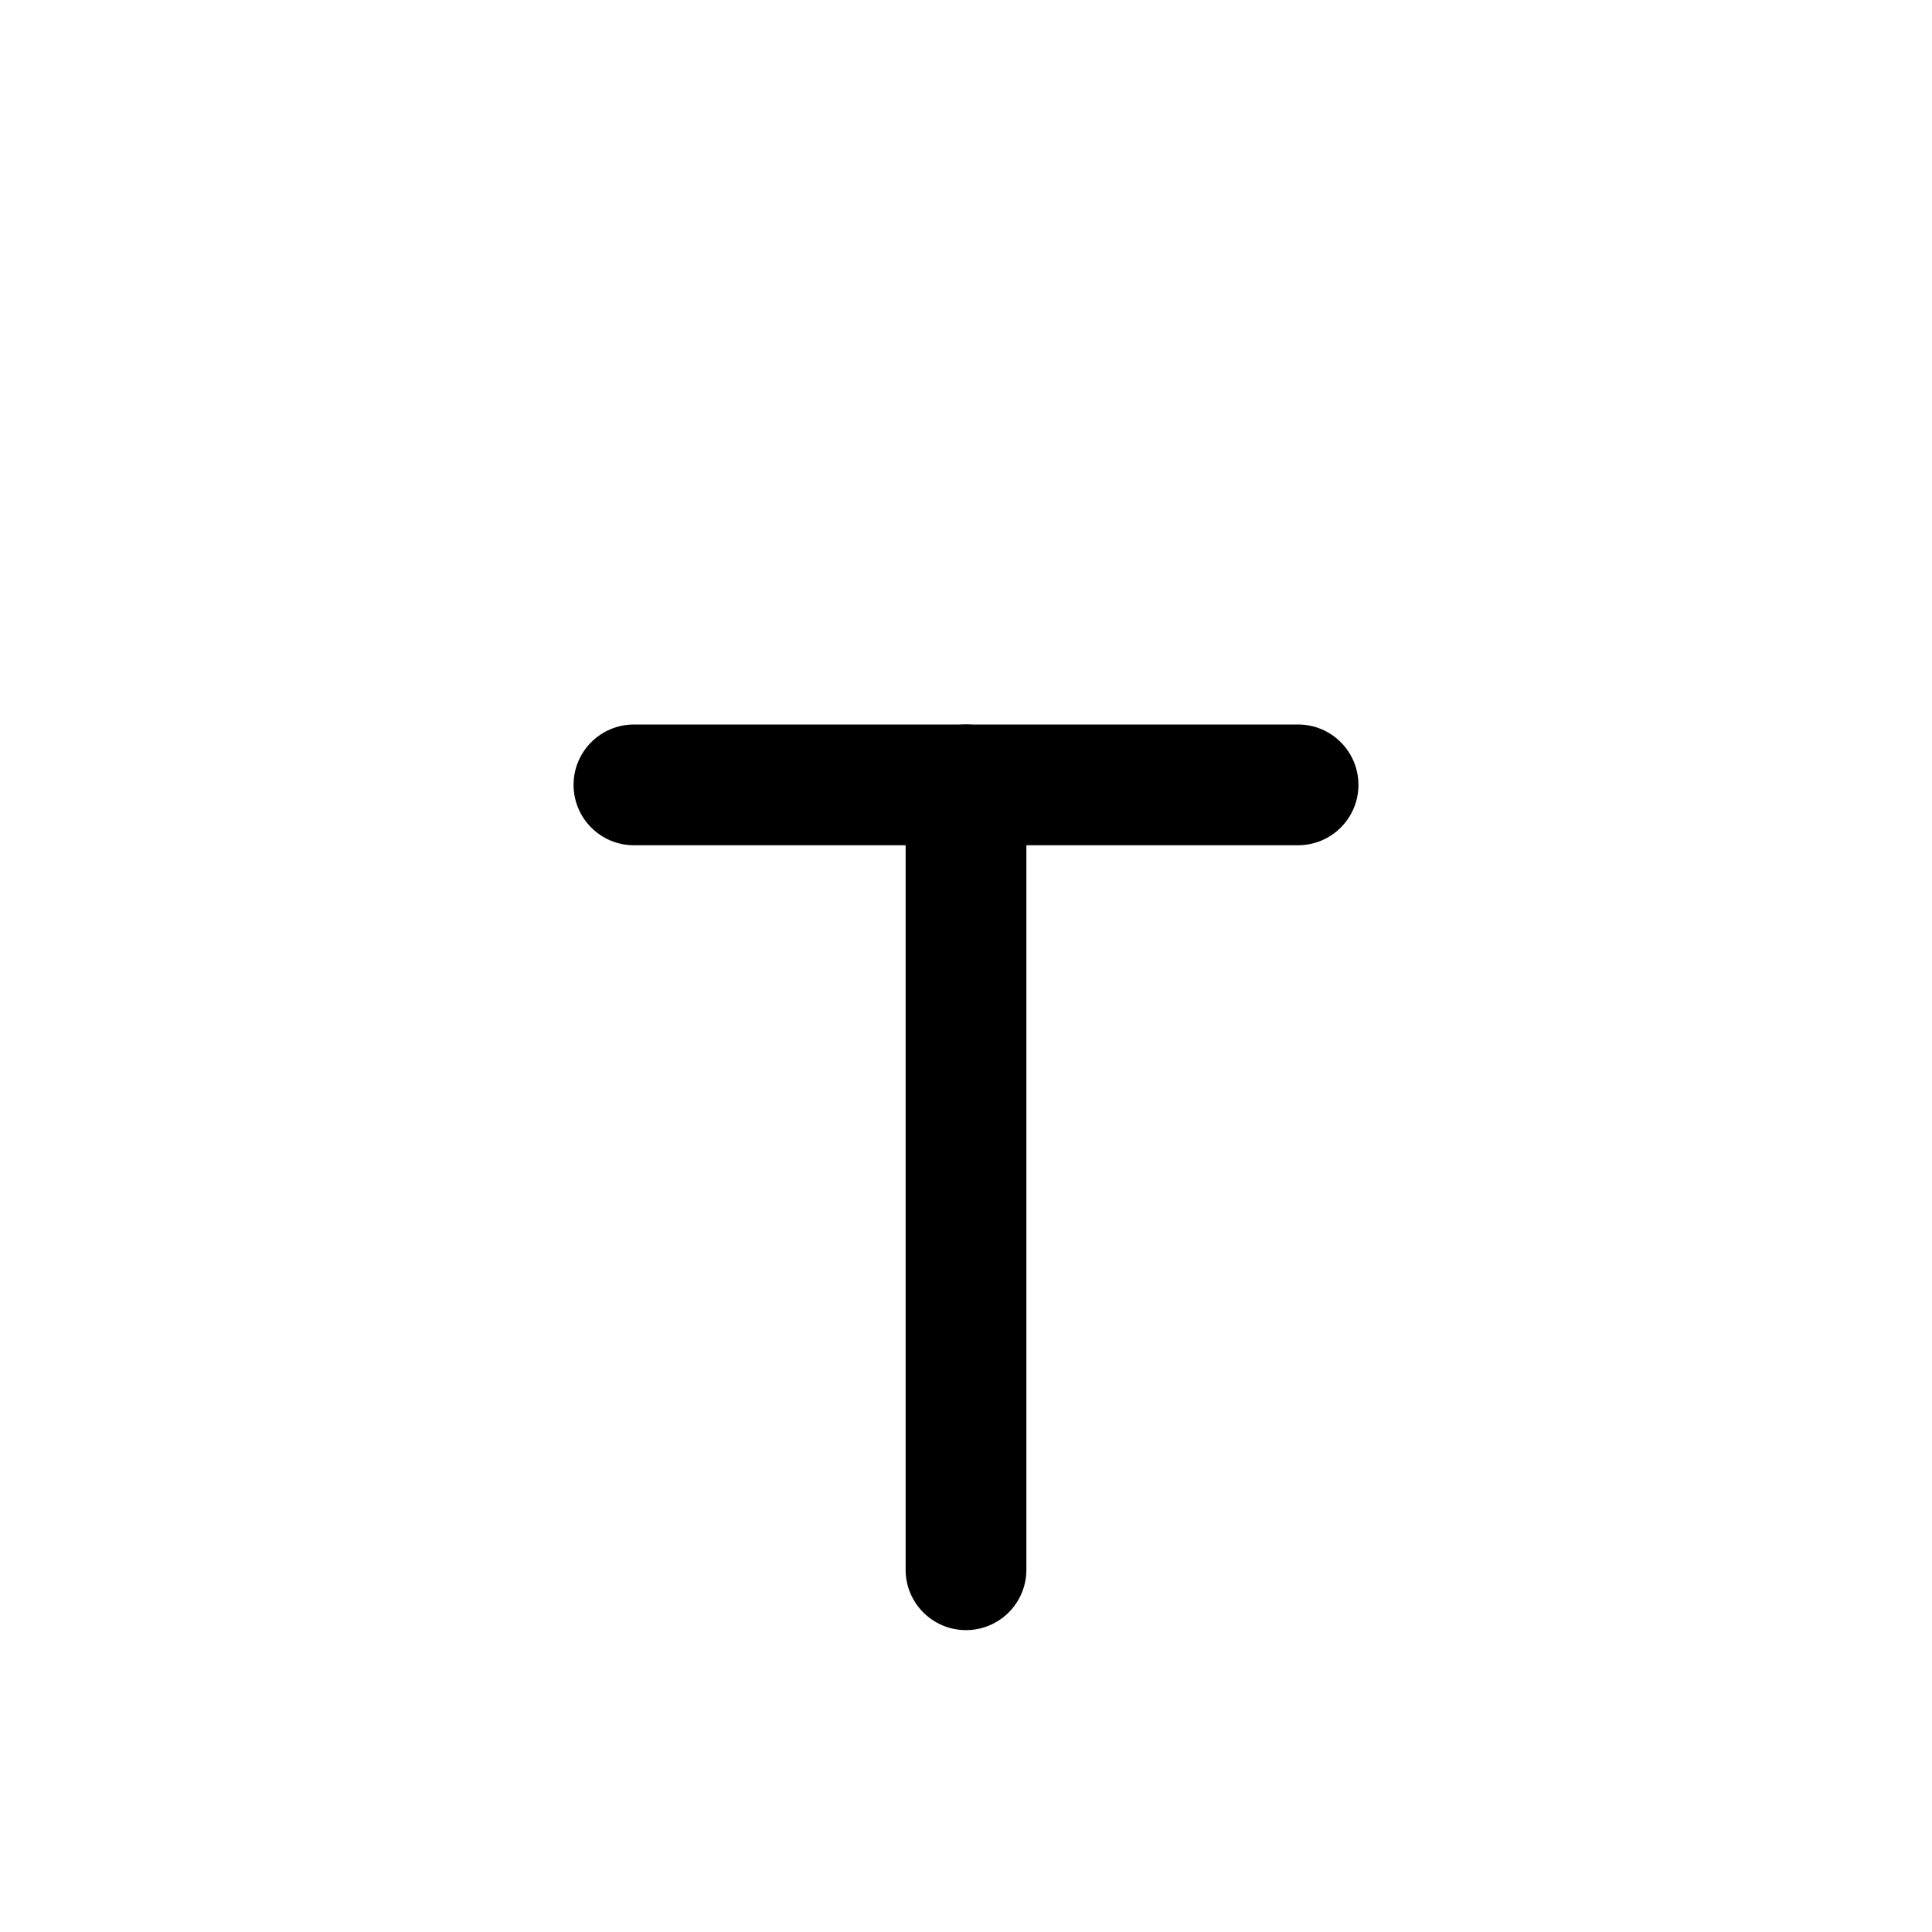
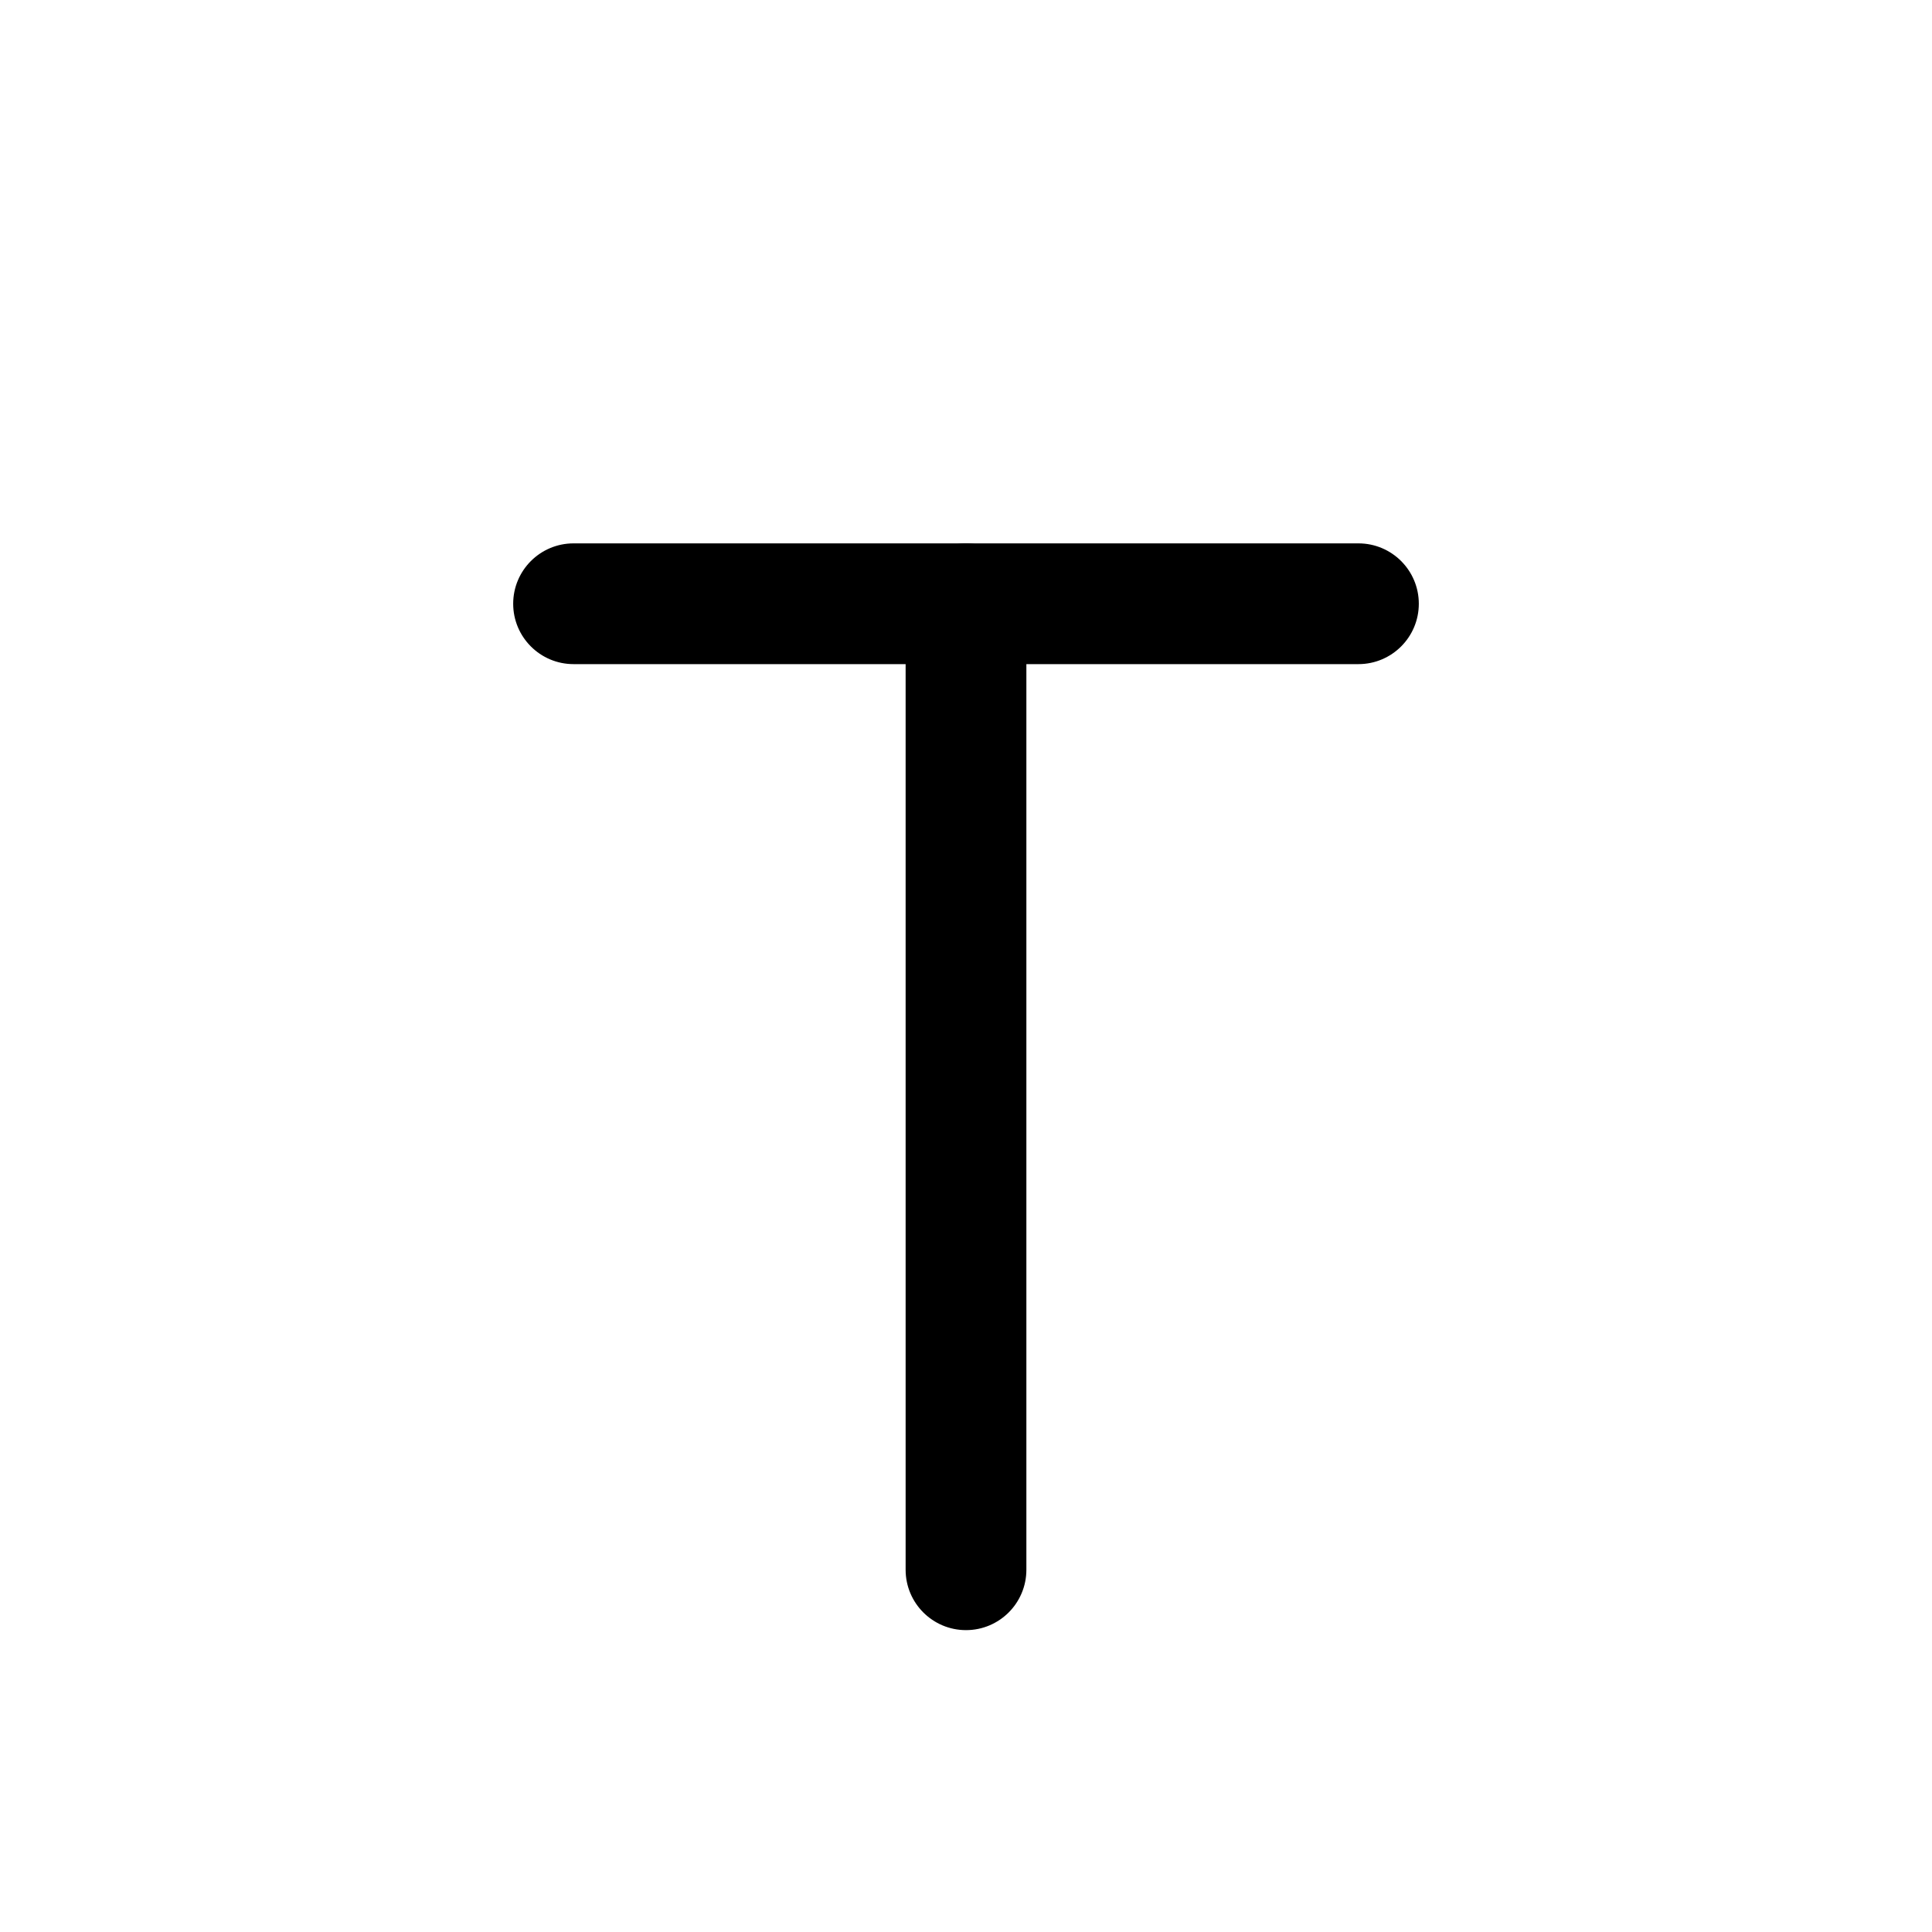
<svg xmlns="http://www.w3.org/2000/svg" viewBox="0 0 256 256" fill="currentColor">
-   <rect x="76" y="96" width="104" height="16" rx="8" />
-   <rect x="120" y="96" width="16" height="120" rx="8" />
+   <rect x="68" y="72" width="120" height="16" rx="8" />
+   <rect x="120" y="72" width="16" height="144" rx="8" />
</svg>
